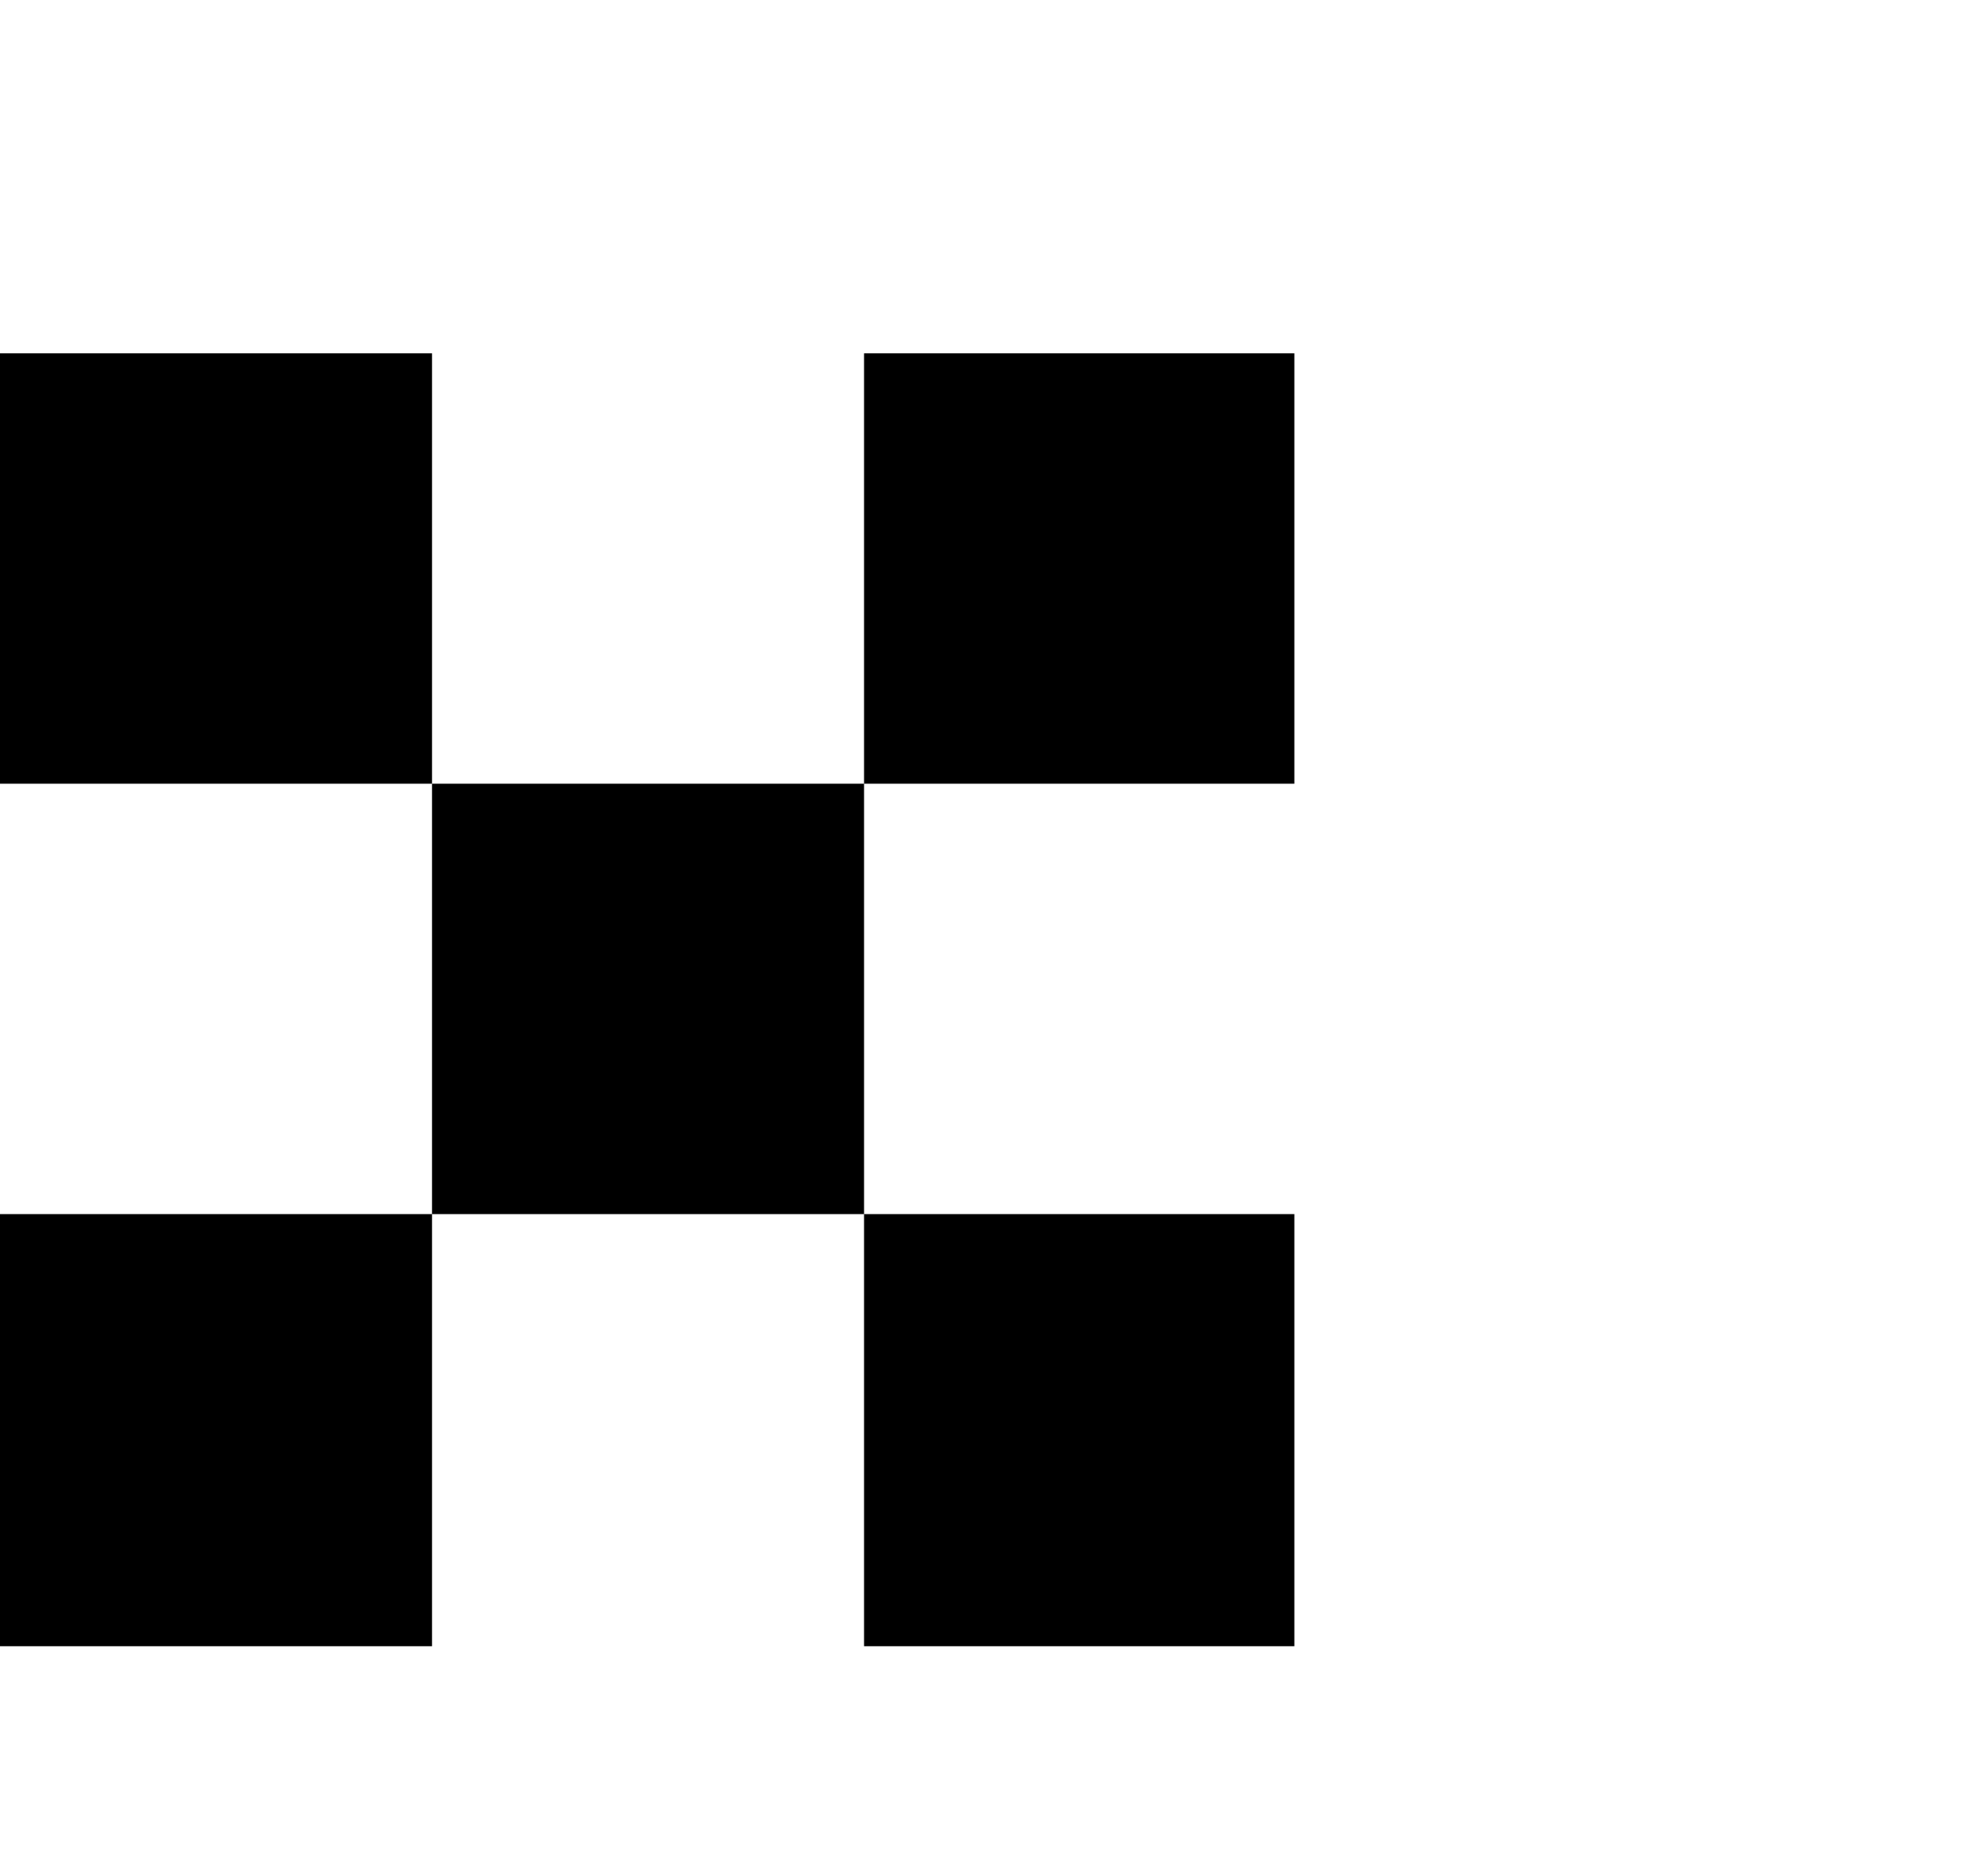
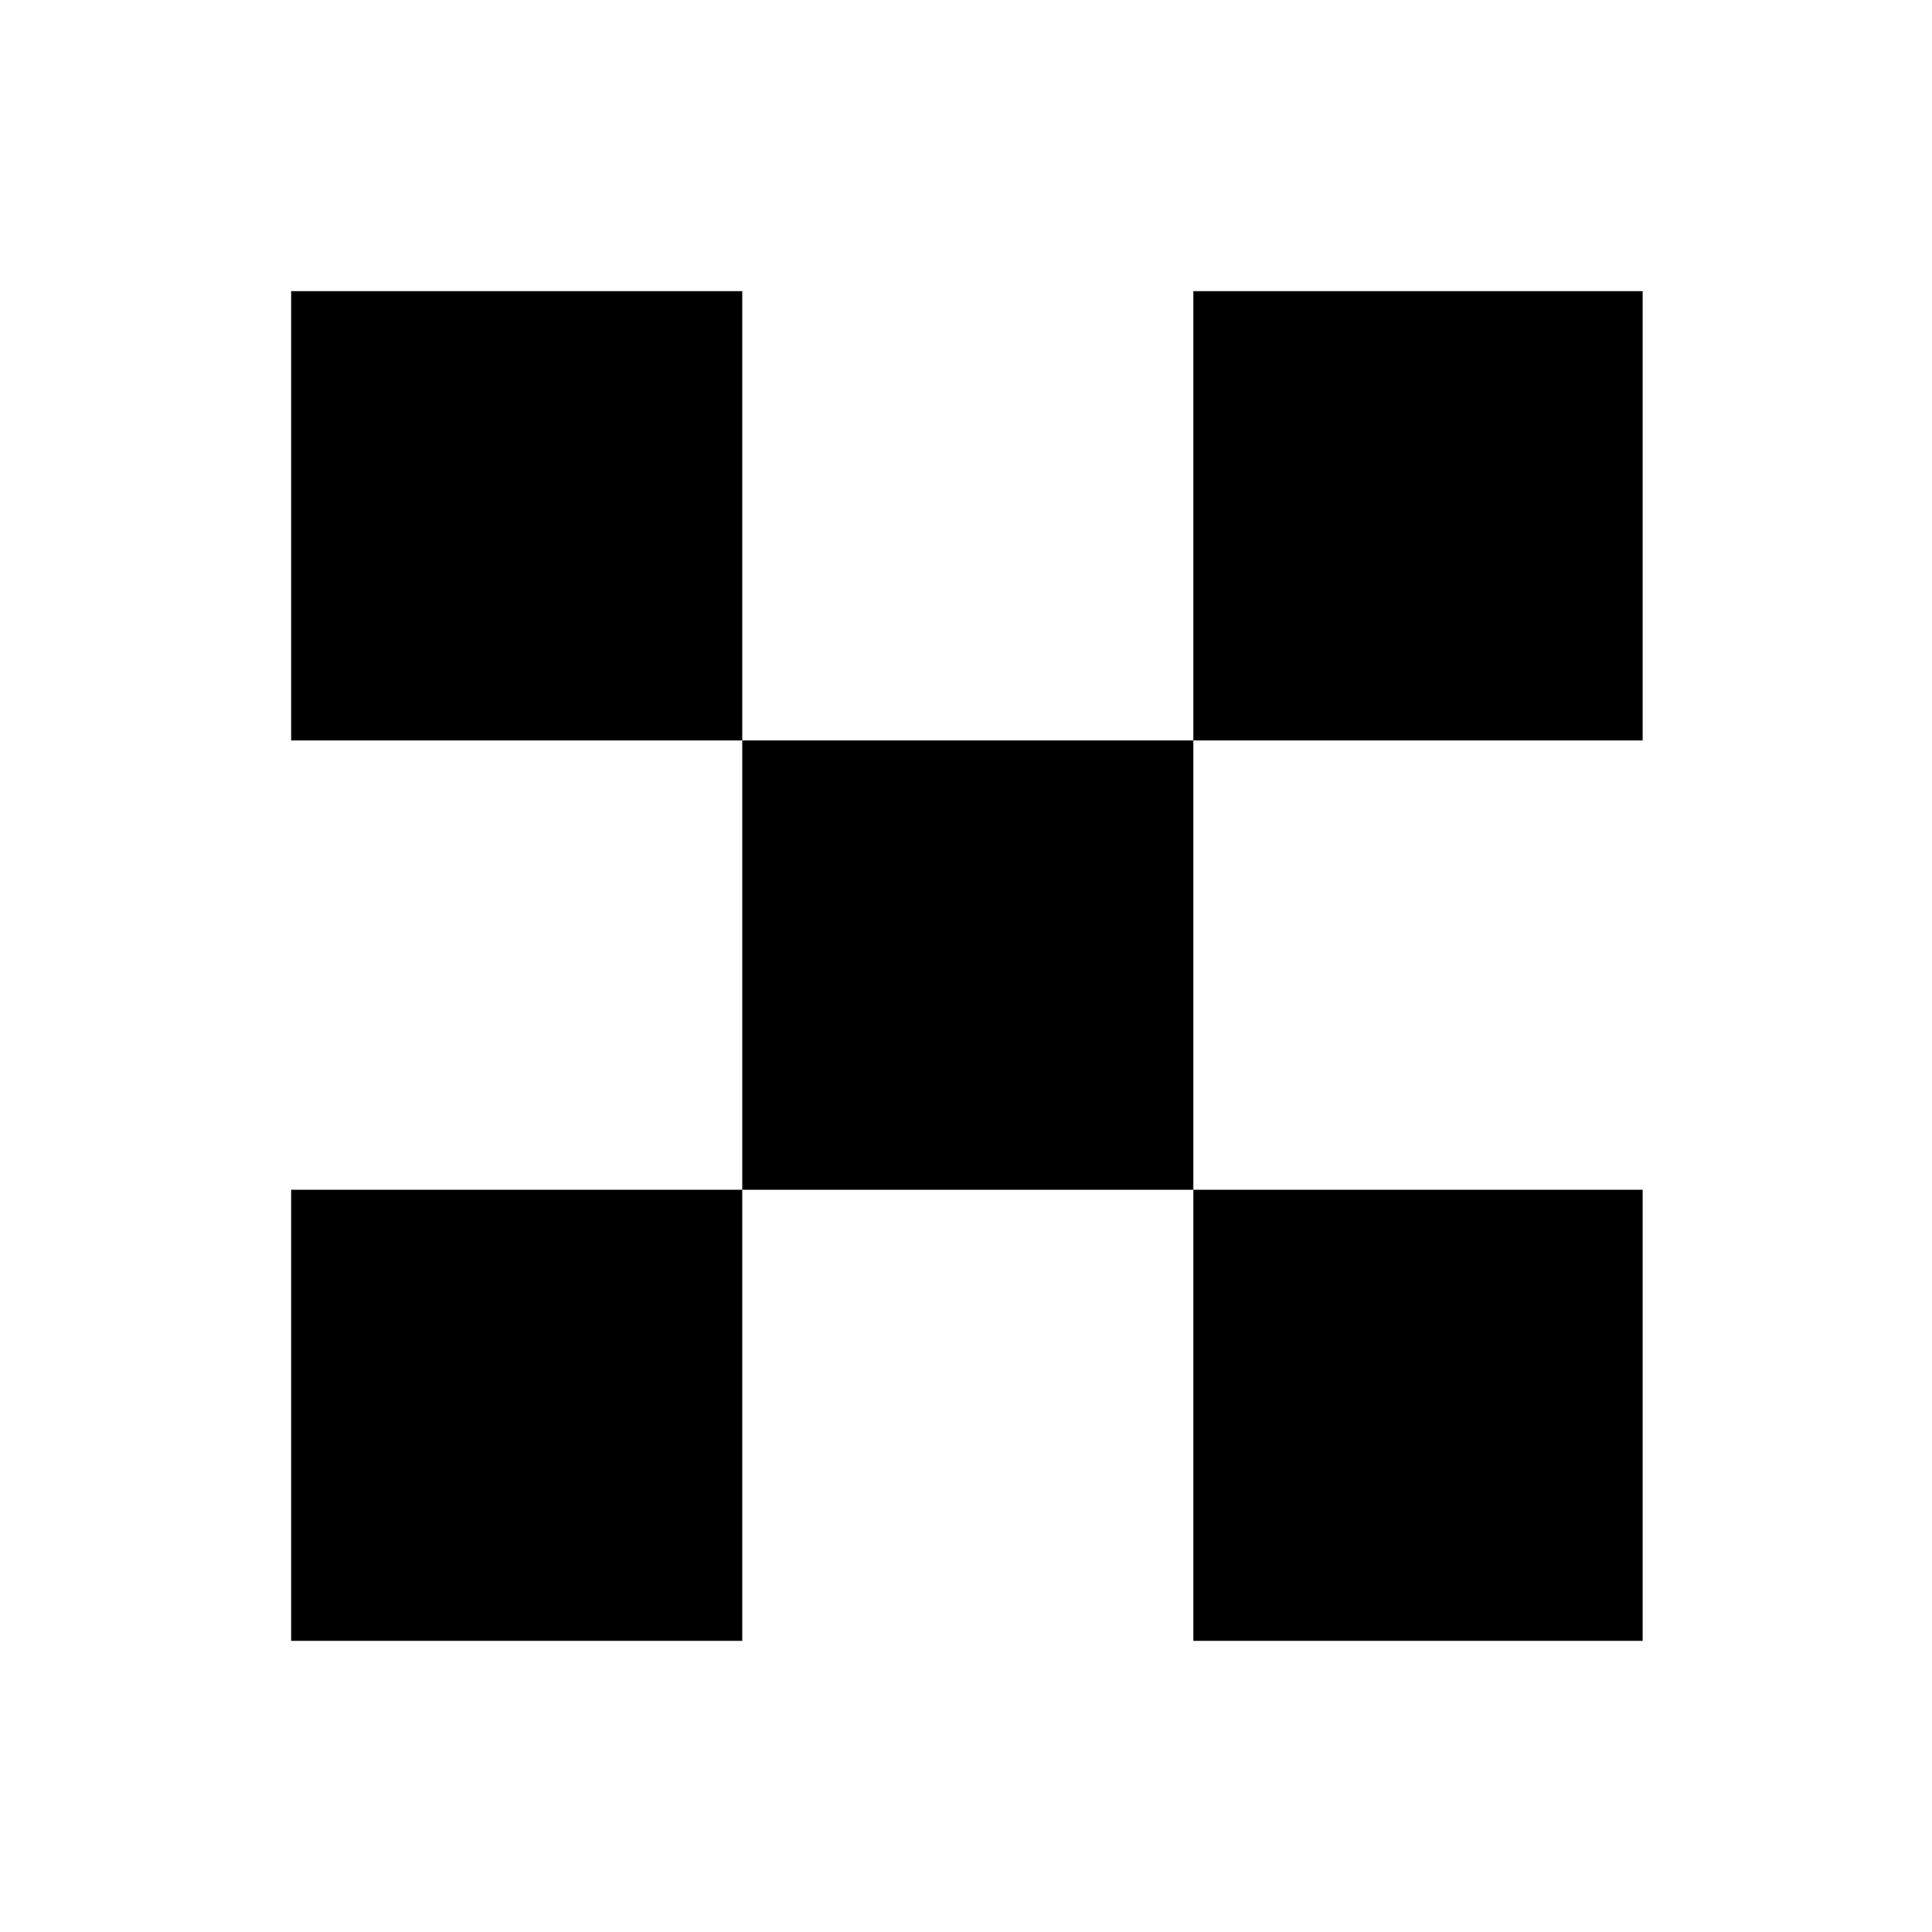
- <svg xmlns="http://www.w3.org/2000/svg" viewBox="0 0 1155 1074.237">
-   <path d="M251 705.237v-250h251v250H251zm-251-250v-250h251v250H0zm0 501v-251h251v251H0zm502 0v-251h250v251H502zm0-501v-250h250v250H502z" />
+ <svg xmlns="http://www.w3.org/2000/svg" width="1075" height="1075" viewBox="0 0 1075 1075" fill="none">
+   <path d="M413 662V412H664V662H413ZM162 412V162H413V412H162ZM162 913V662H413V913H162ZM664 913V662H914V913H664ZM664 412V162H914V412H664Z" fill="black" />
</svg>
